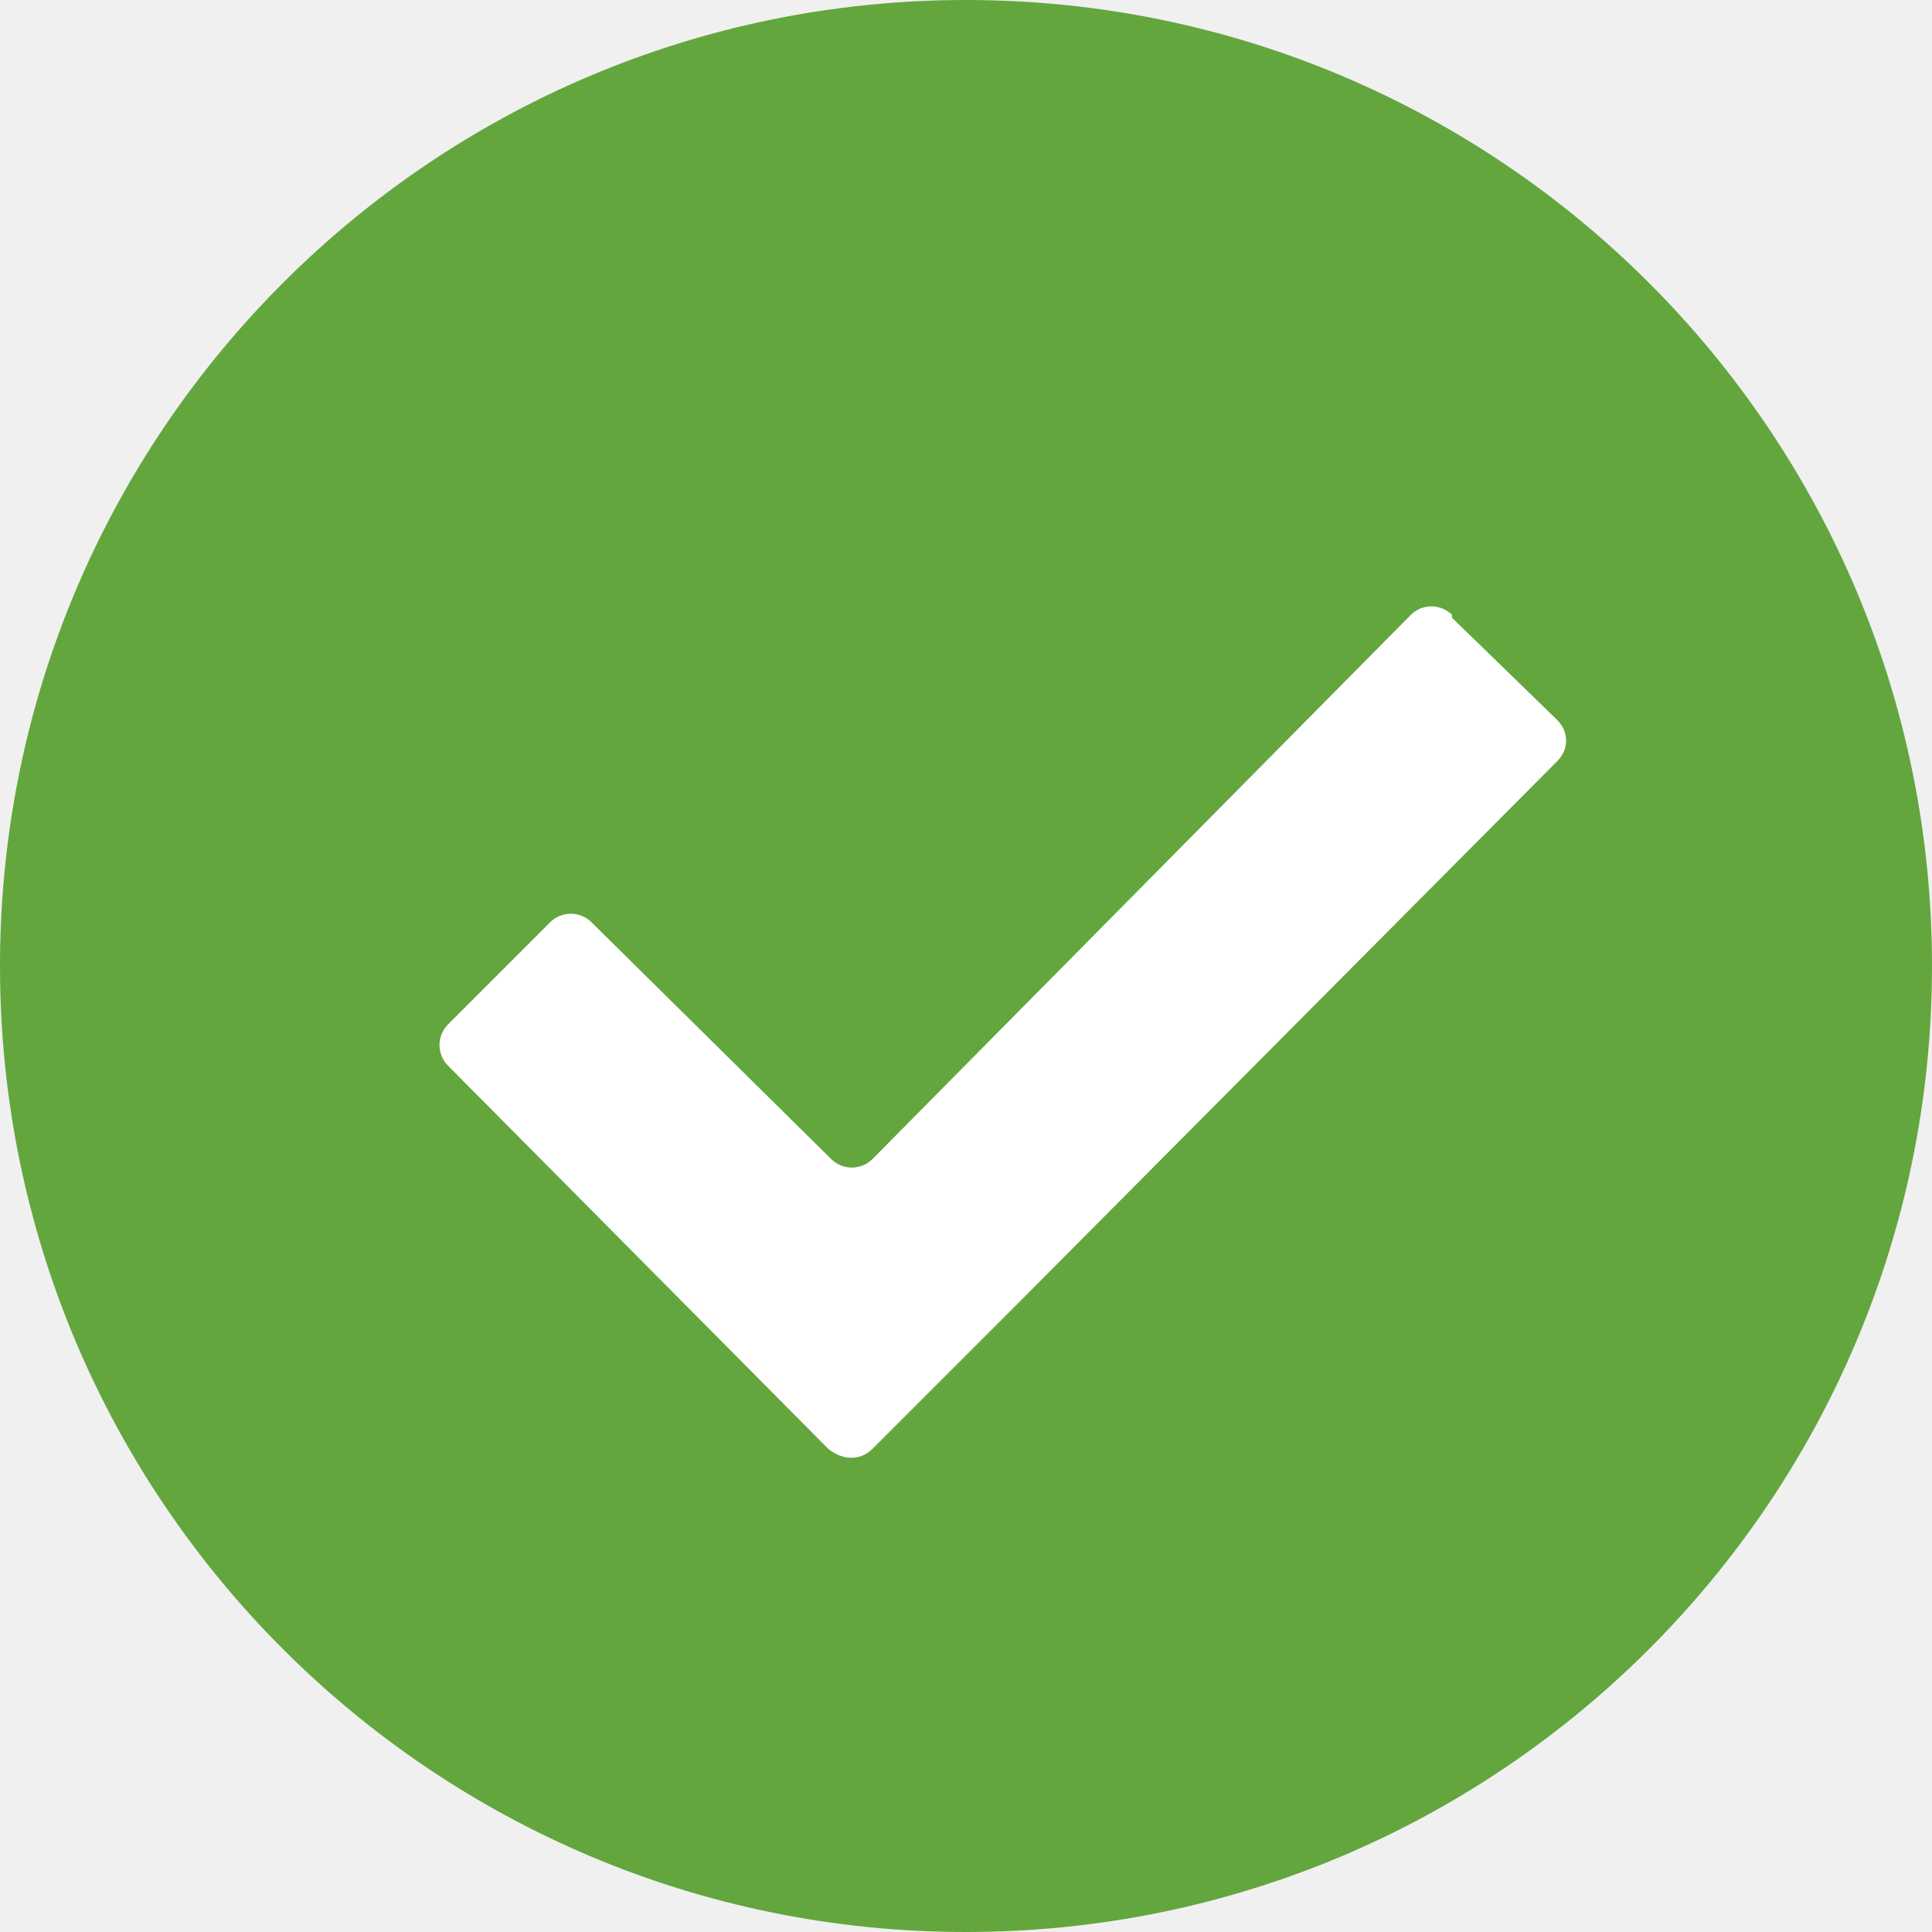
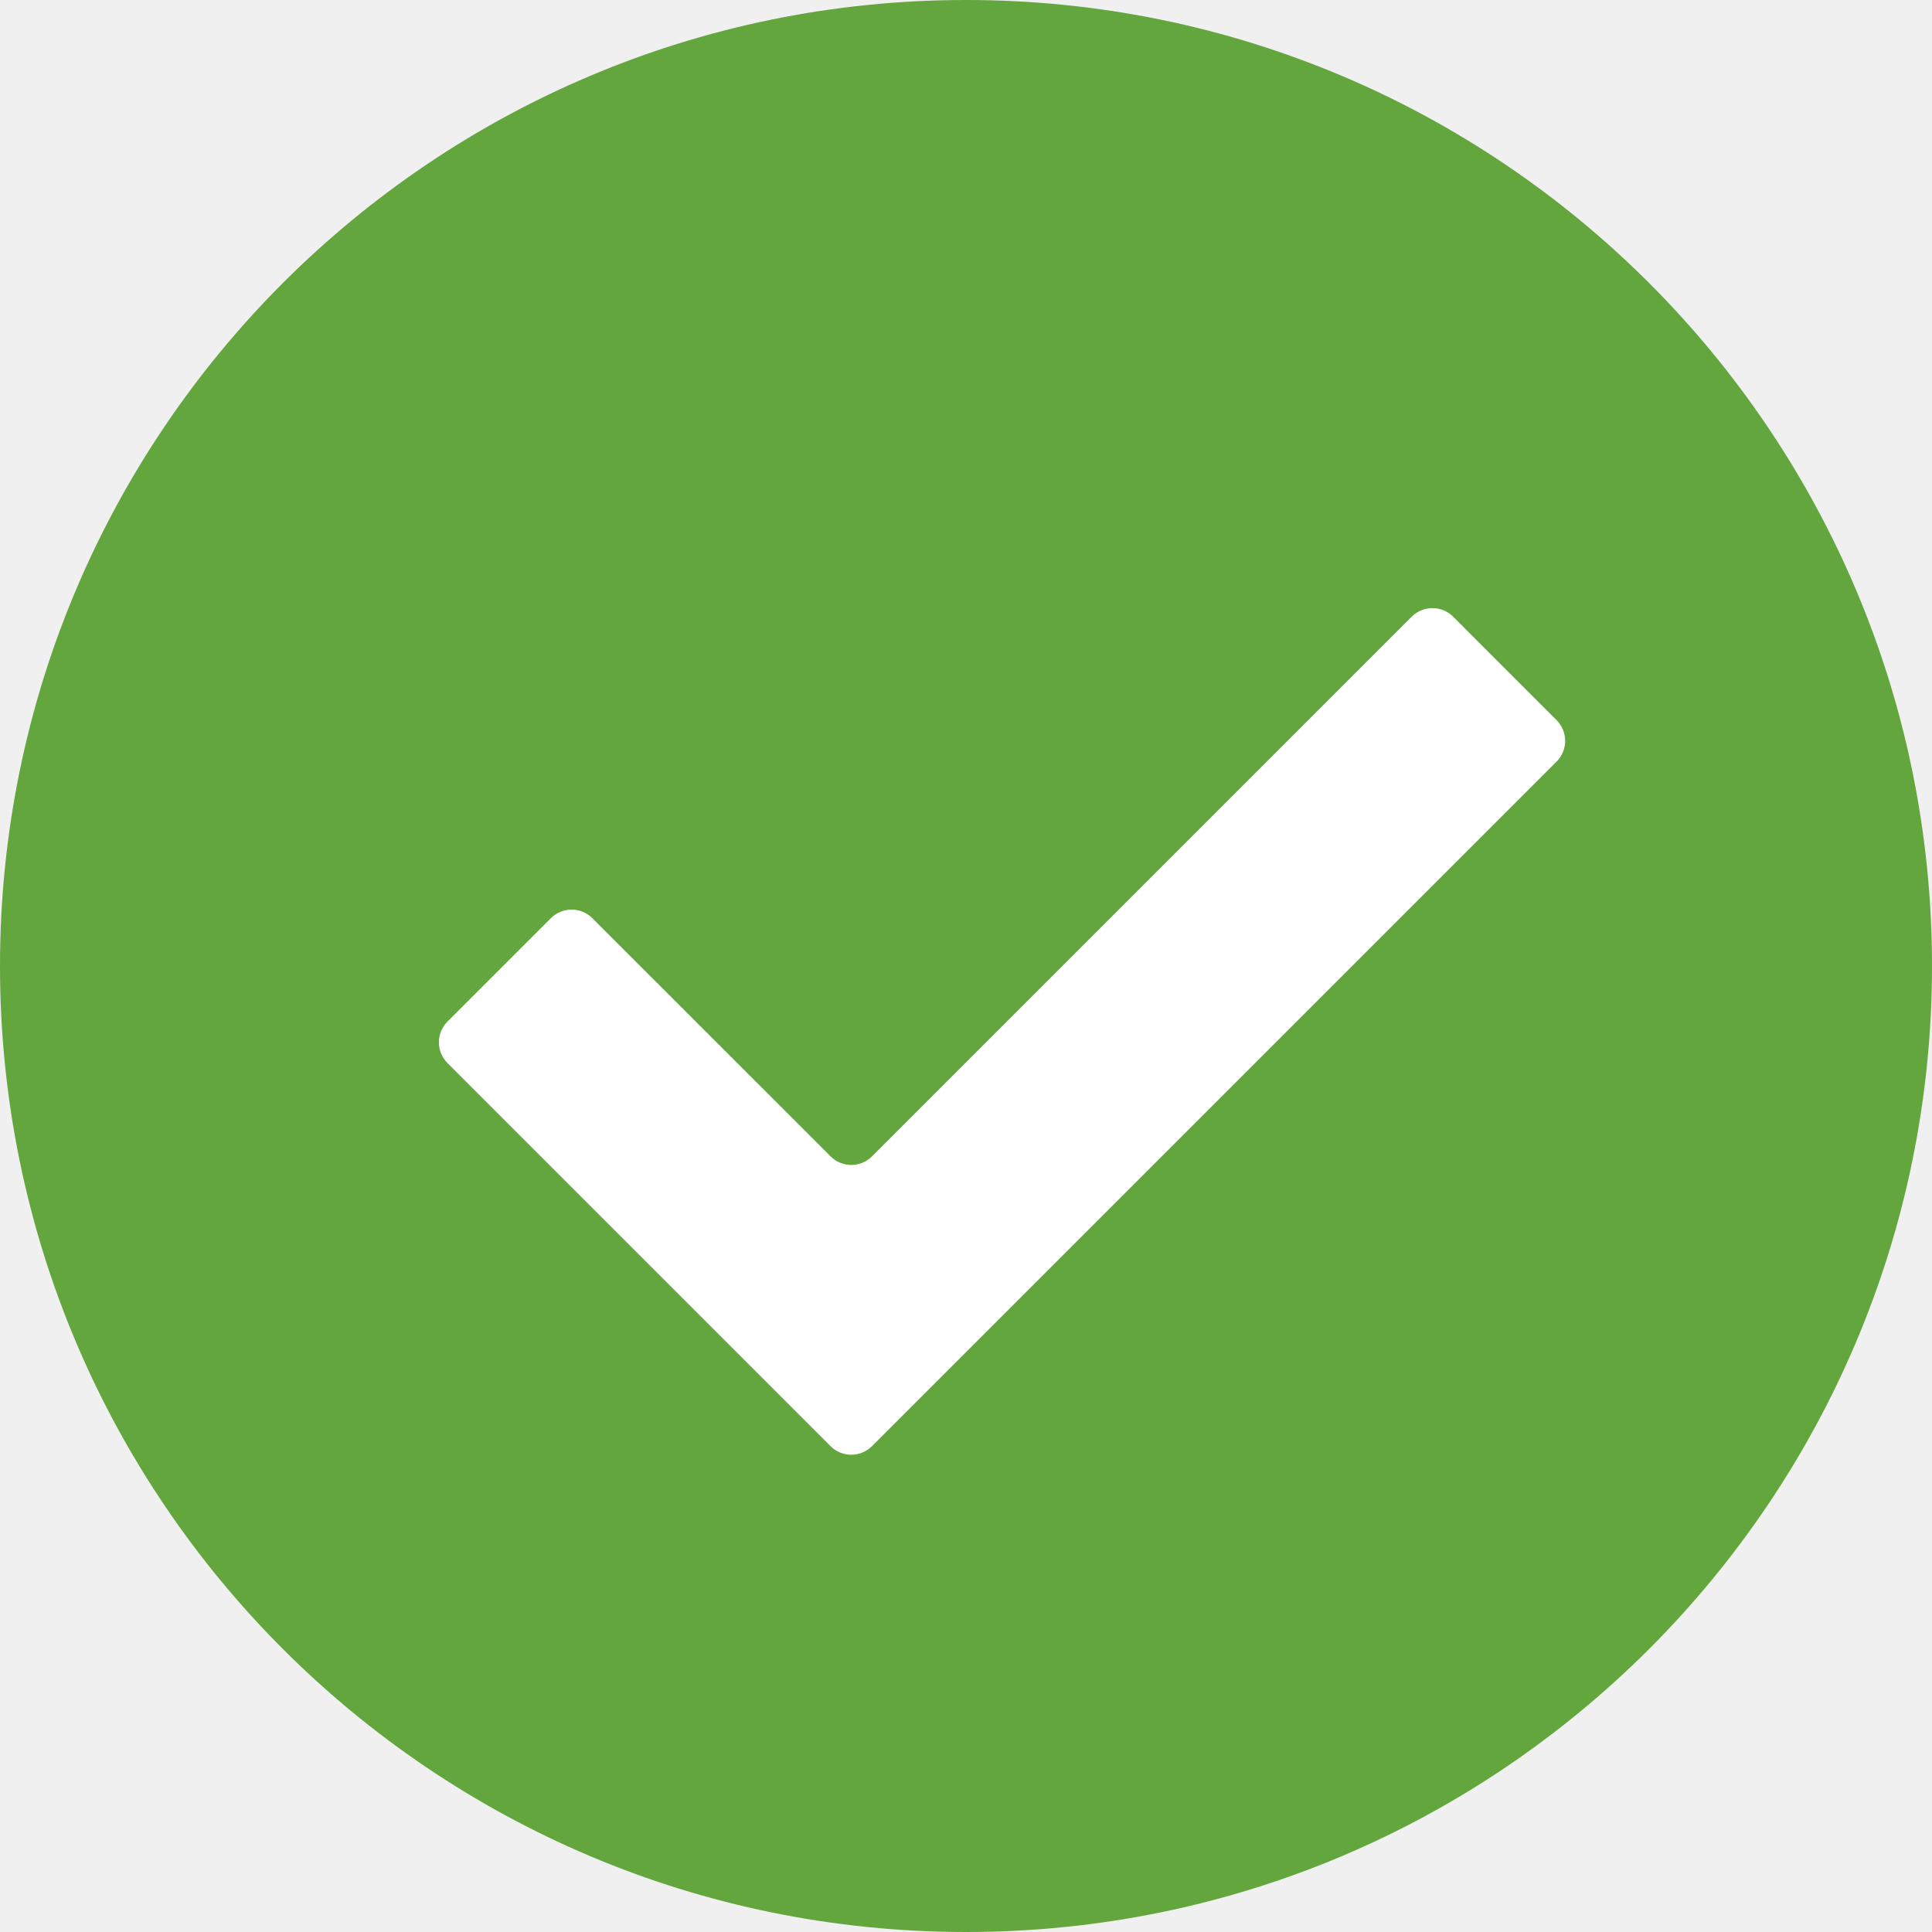
- <svg xmlns="http://www.w3.org/2000/svg" width="66" height="66" fill="none">
-   <path d="M33 66a33 33 0 100-66 33 33 0 000 66z" fill="#63A63E" />
-   <path d="M49.6 21a1 1 0 00-1.4 0L29.8 39.6a1 1 0 01-1.4 0l-8.2-8.1a1 1 0 00-1.4 0l-3.5 3.5a1 1 0 000 1.4l13 13.1c.5.4 1.1.4 1.5 0l3.5-3.5 1.4-1.4L53.2 26c.4-.4.4-1 0-1.4l-3.6-3.5z" fill="#fff" />
+ <svg xmlns="http://www.w3.org/2000/svg" width="66" height="66" viewBox="0 0 66 66" fill="none">
+   <path d="M33 66C51.225 66 66 51.225 66 33C66 14.775 51.225 0 33 0C14.775 0 0 14.775 0 33C0 51.225 14.775 66 33 66Z" fill="#63A63E" />
+   <path d="M49.641 21.066C49.25 20.677 48.618 20.677 48.227 21.066L29.788 39.504C29.397 39.893 28.765 39.893 28.374 39.504L20.234 31.365C19.843 30.976 19.211 30.976 18.82 31.365L15.285 34.9C14.896 35.291 14.896 35.923 15.285 36.314L28.374 49.404C28.765 49.793 29.397 49.793 29.788 49.404L33.324 45.868L34.738 44.454L53.176 26.016C53.565 25.625 53.565 24.993 53.176 24.602L49.641 21.066Z" fill="white" />
</svg>
